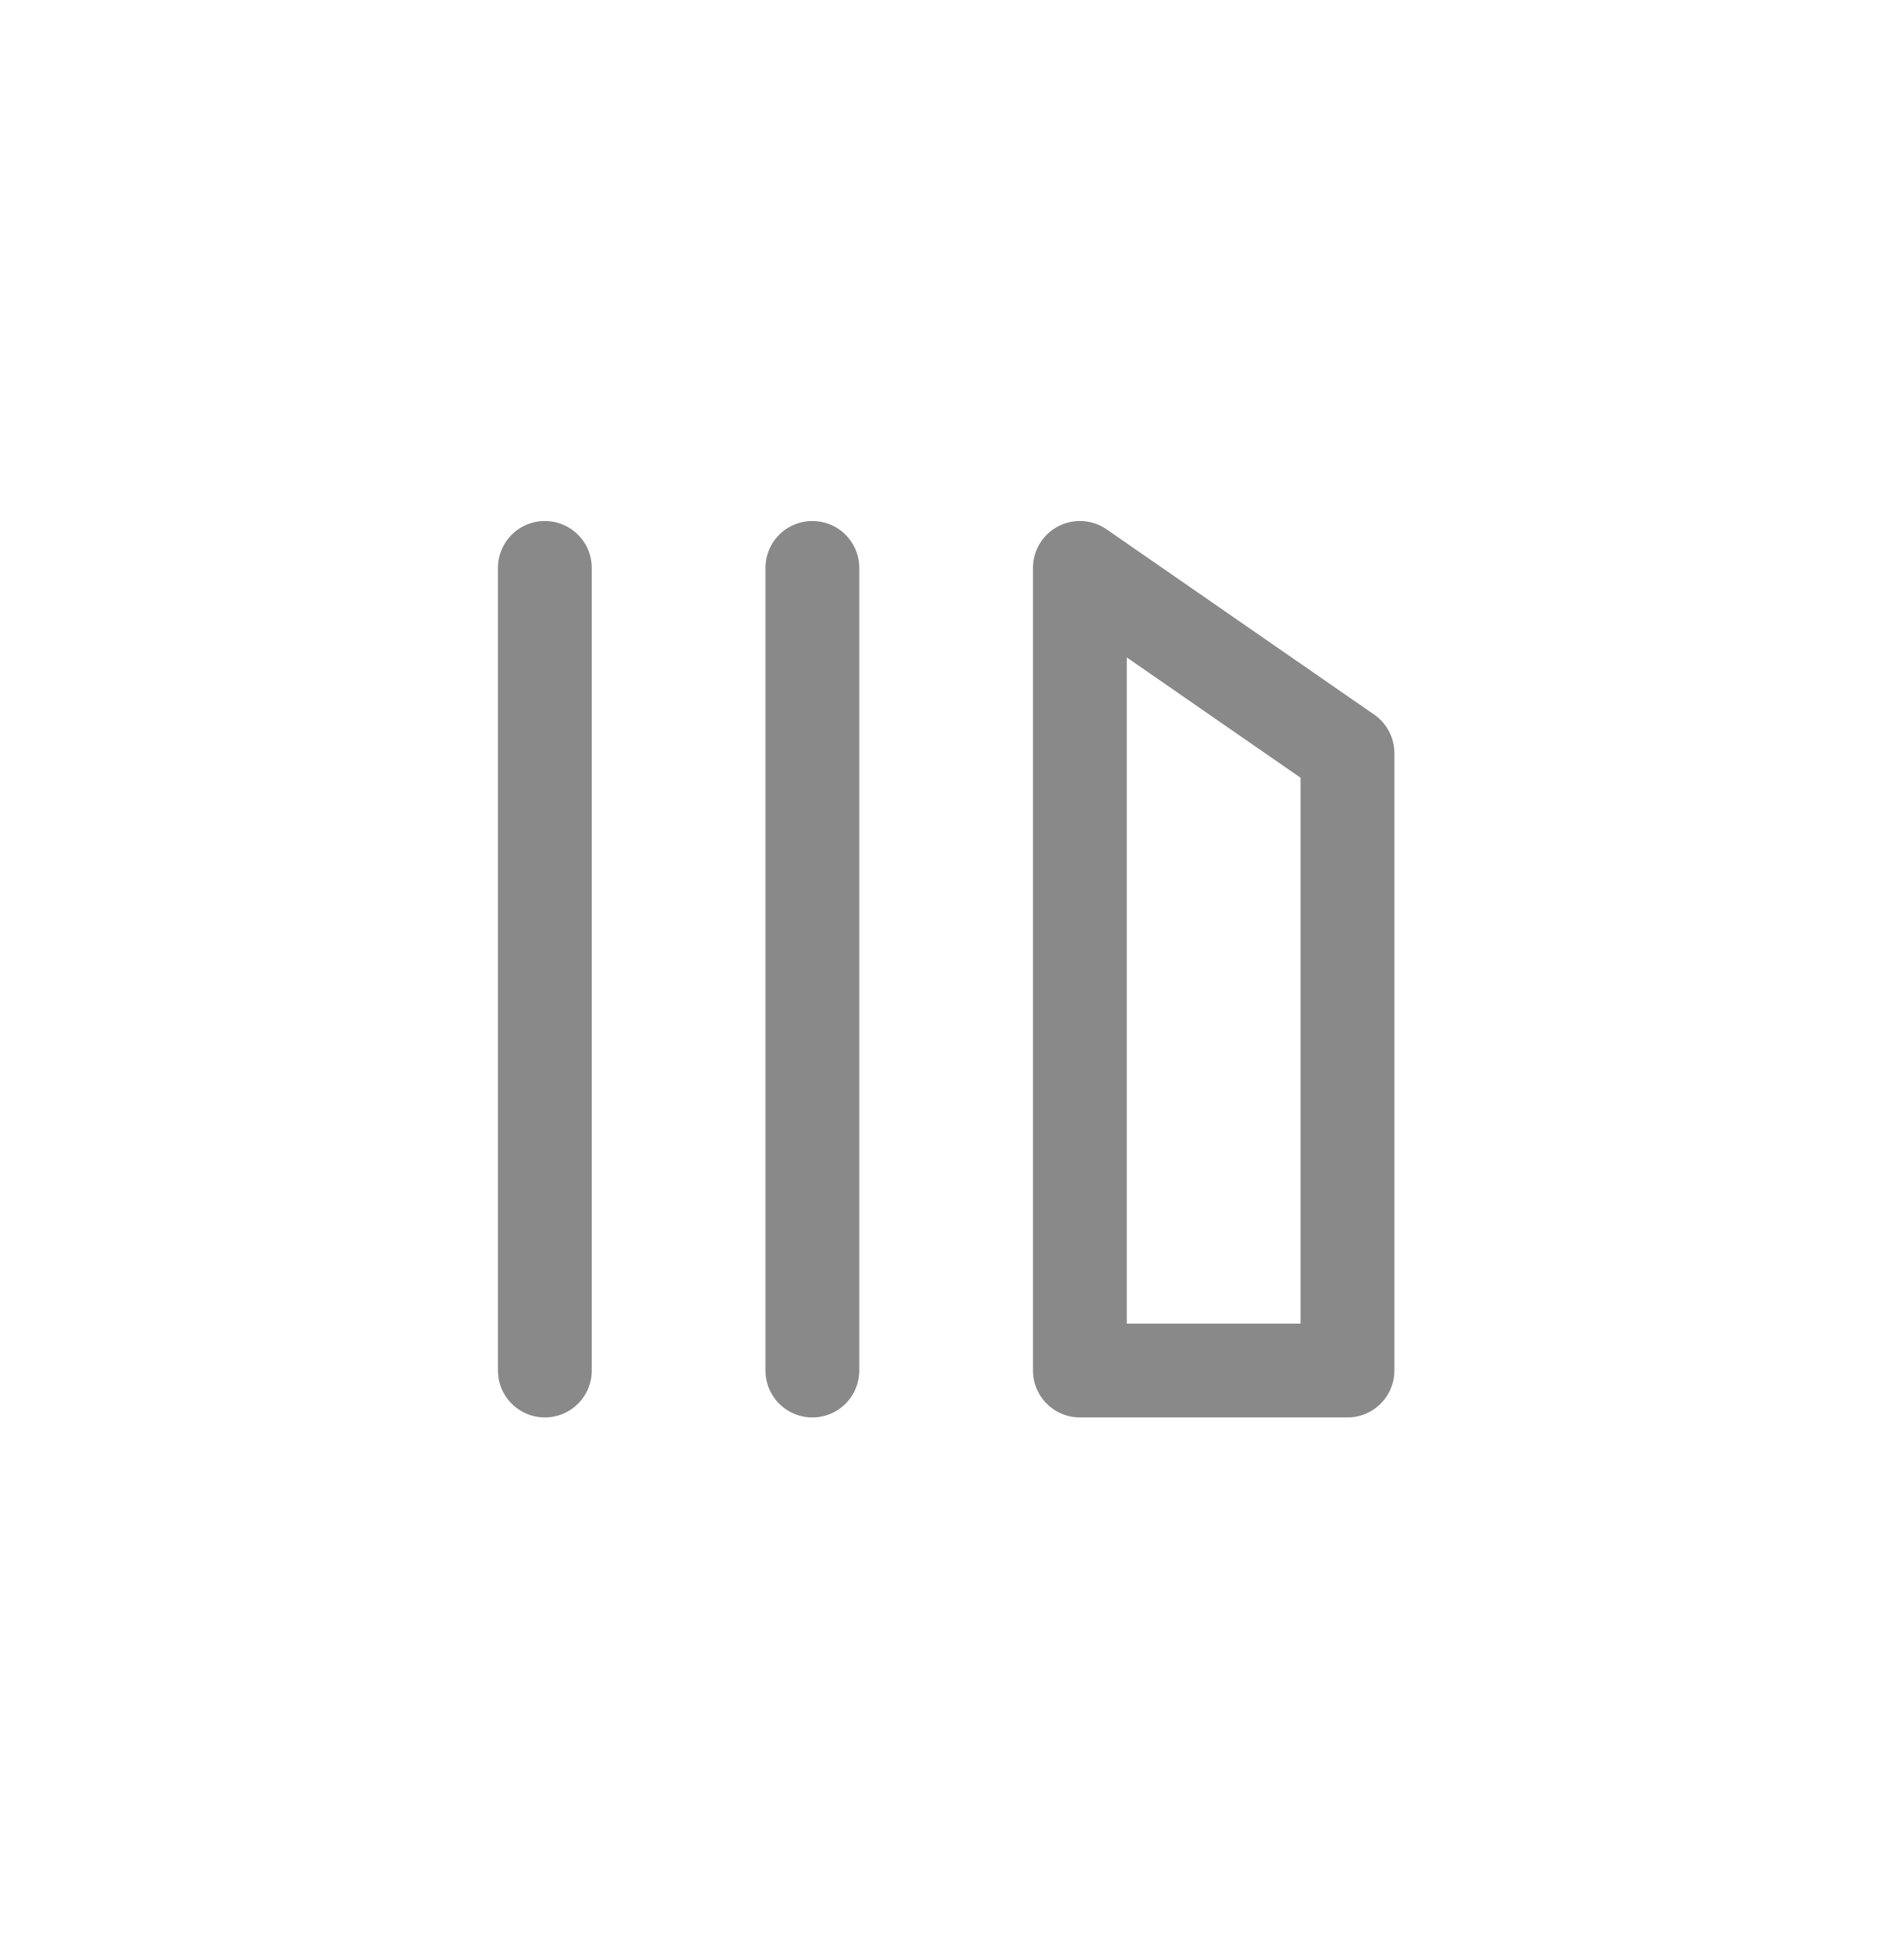
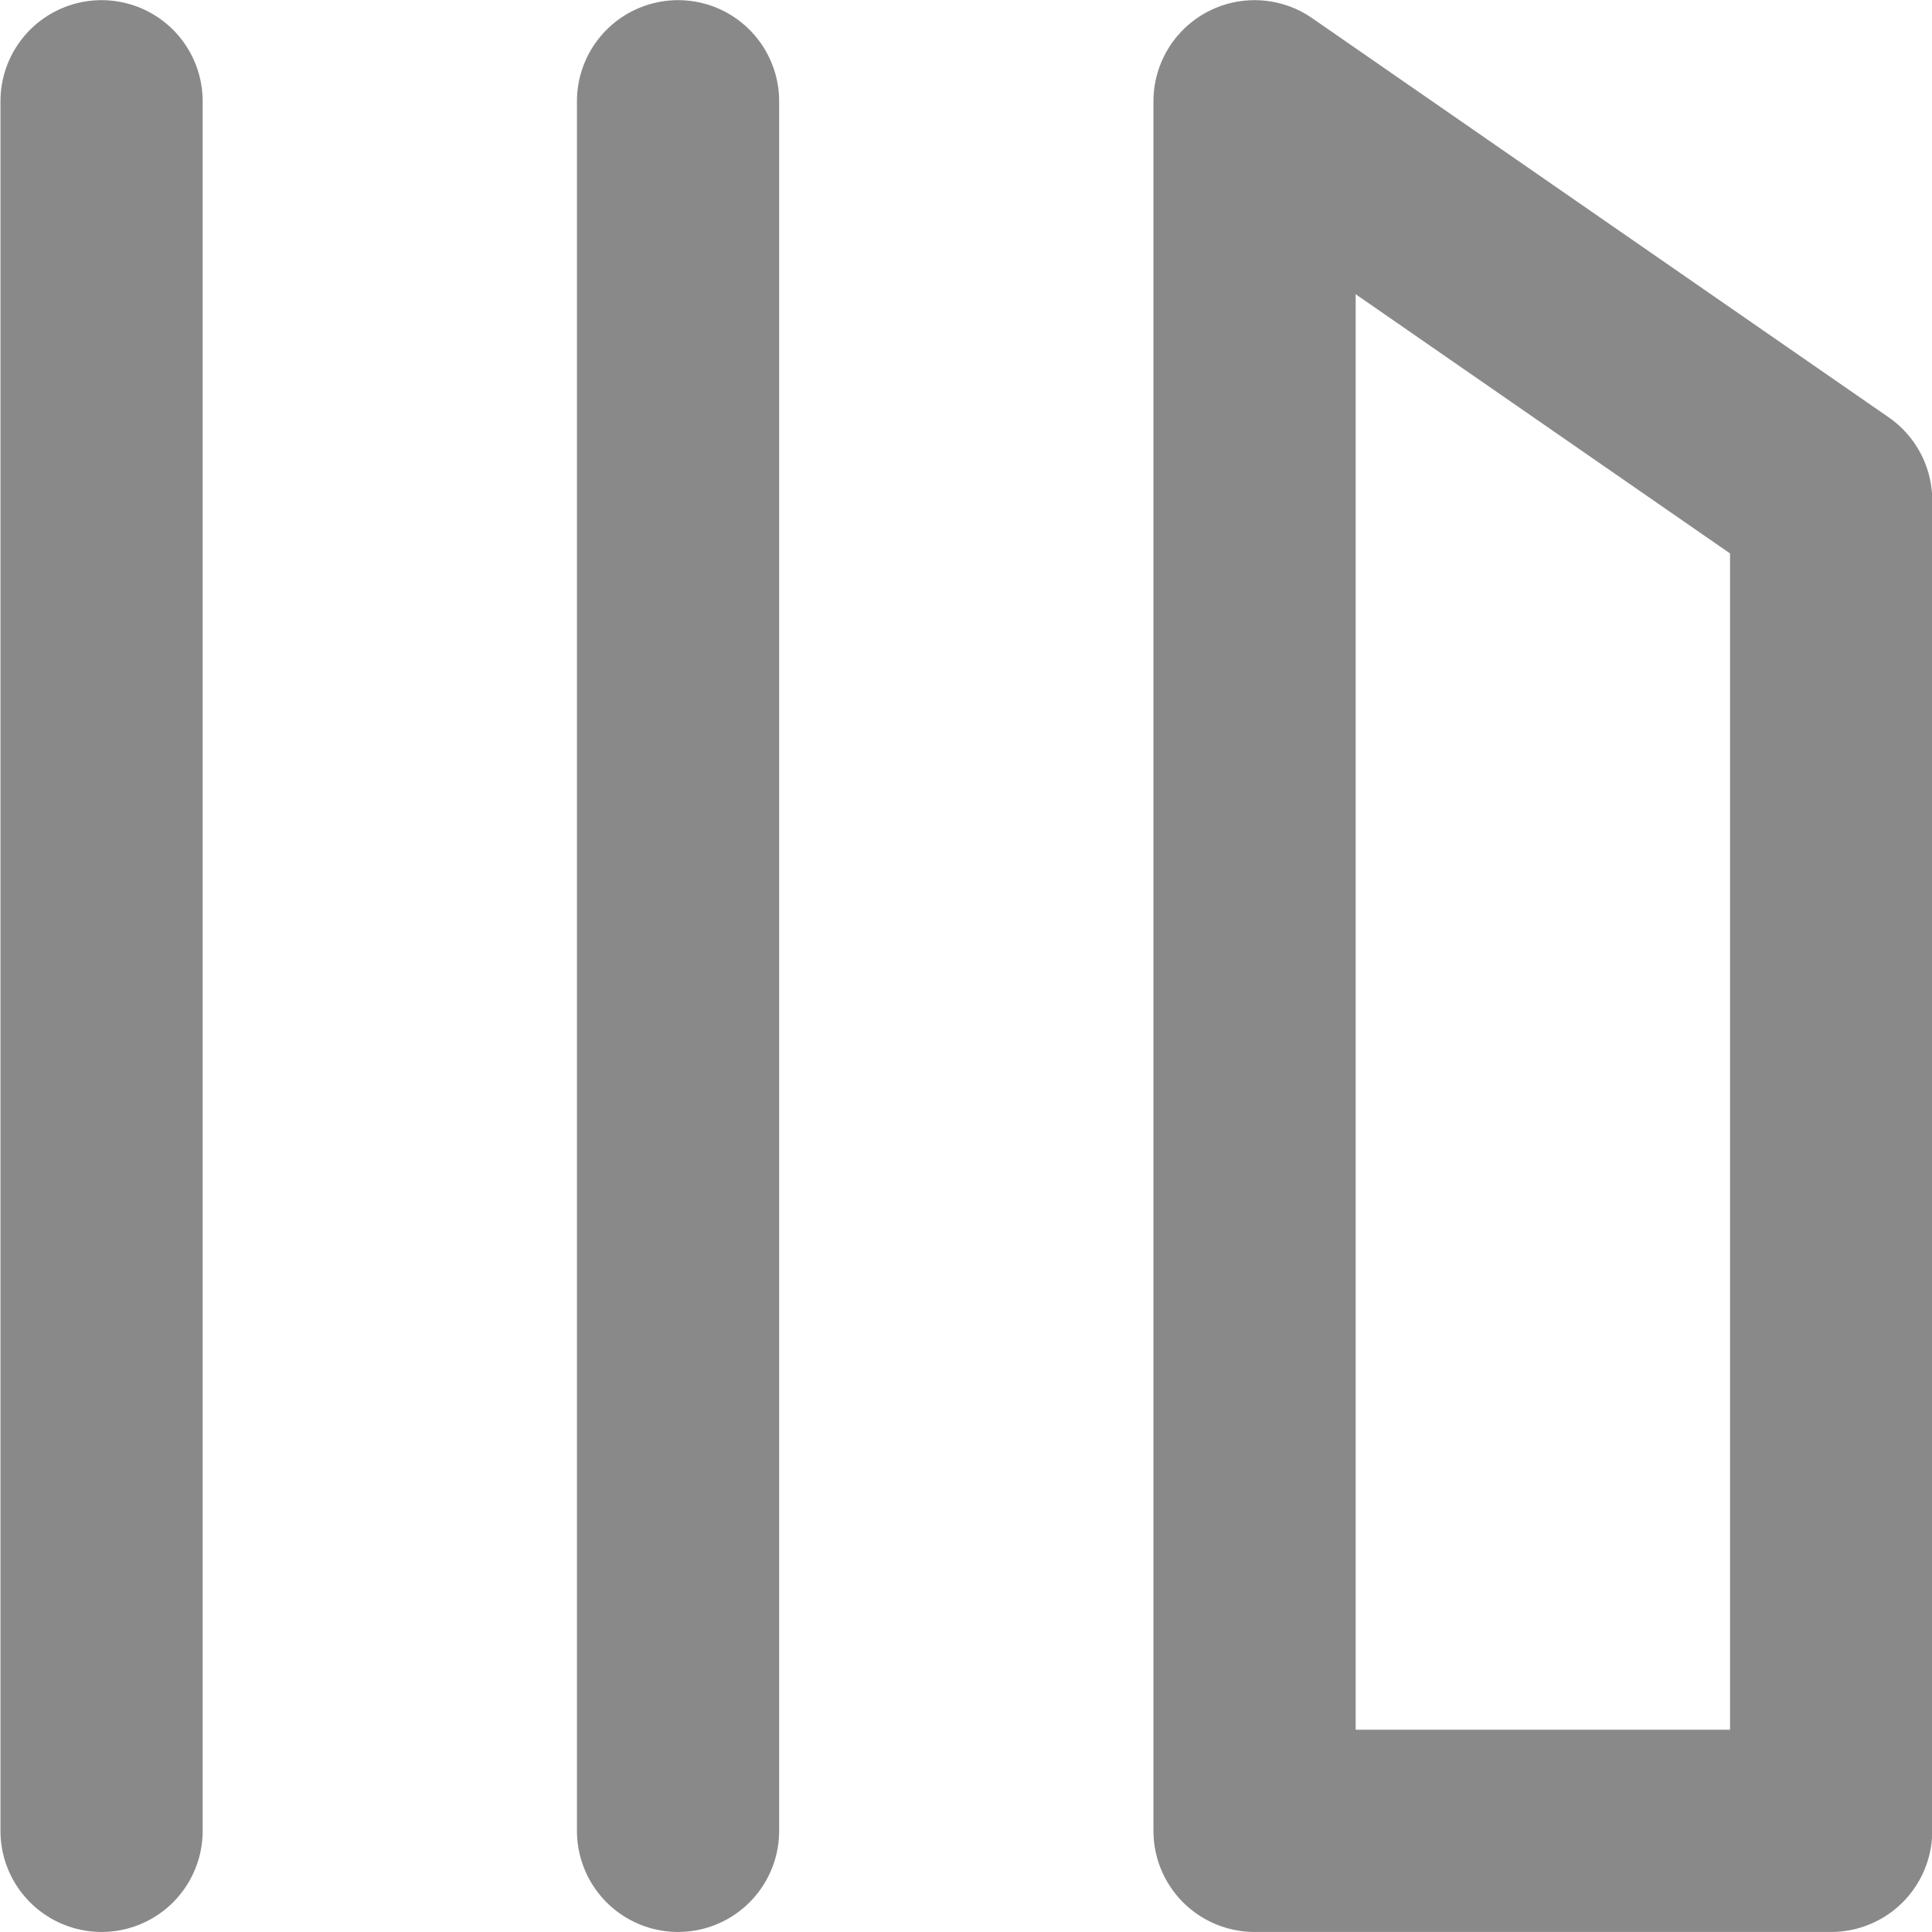
- <svg xmlns="http://www.w3.org/2000/svg" width="41" height="42" viewBox="0 0 41 42" fill="none">
+ <svg xmlns="http://www.w3.org/2000/svg" fill="none" viewBox="10.72 11.22 19.31 19.31">
  <path d="M11.735 12.232V29.519" stroke="#898989" stroke-width="2.021" stroke-linecap="round" stroke-linejoin="round" />
  <path d="M17.497 12.232V29.519" stroke="#898989" stroke-width="2.021" stroke-linecap="round" stroke-linejoin="round" />
  <path d="M23.259 29.519V12.232L29.022 16.222V29.519H23.259Z" stroke="#898989" stroke-width="2.021" stroke-linecap="round" stroke-linejoin="round" />
</svg>
